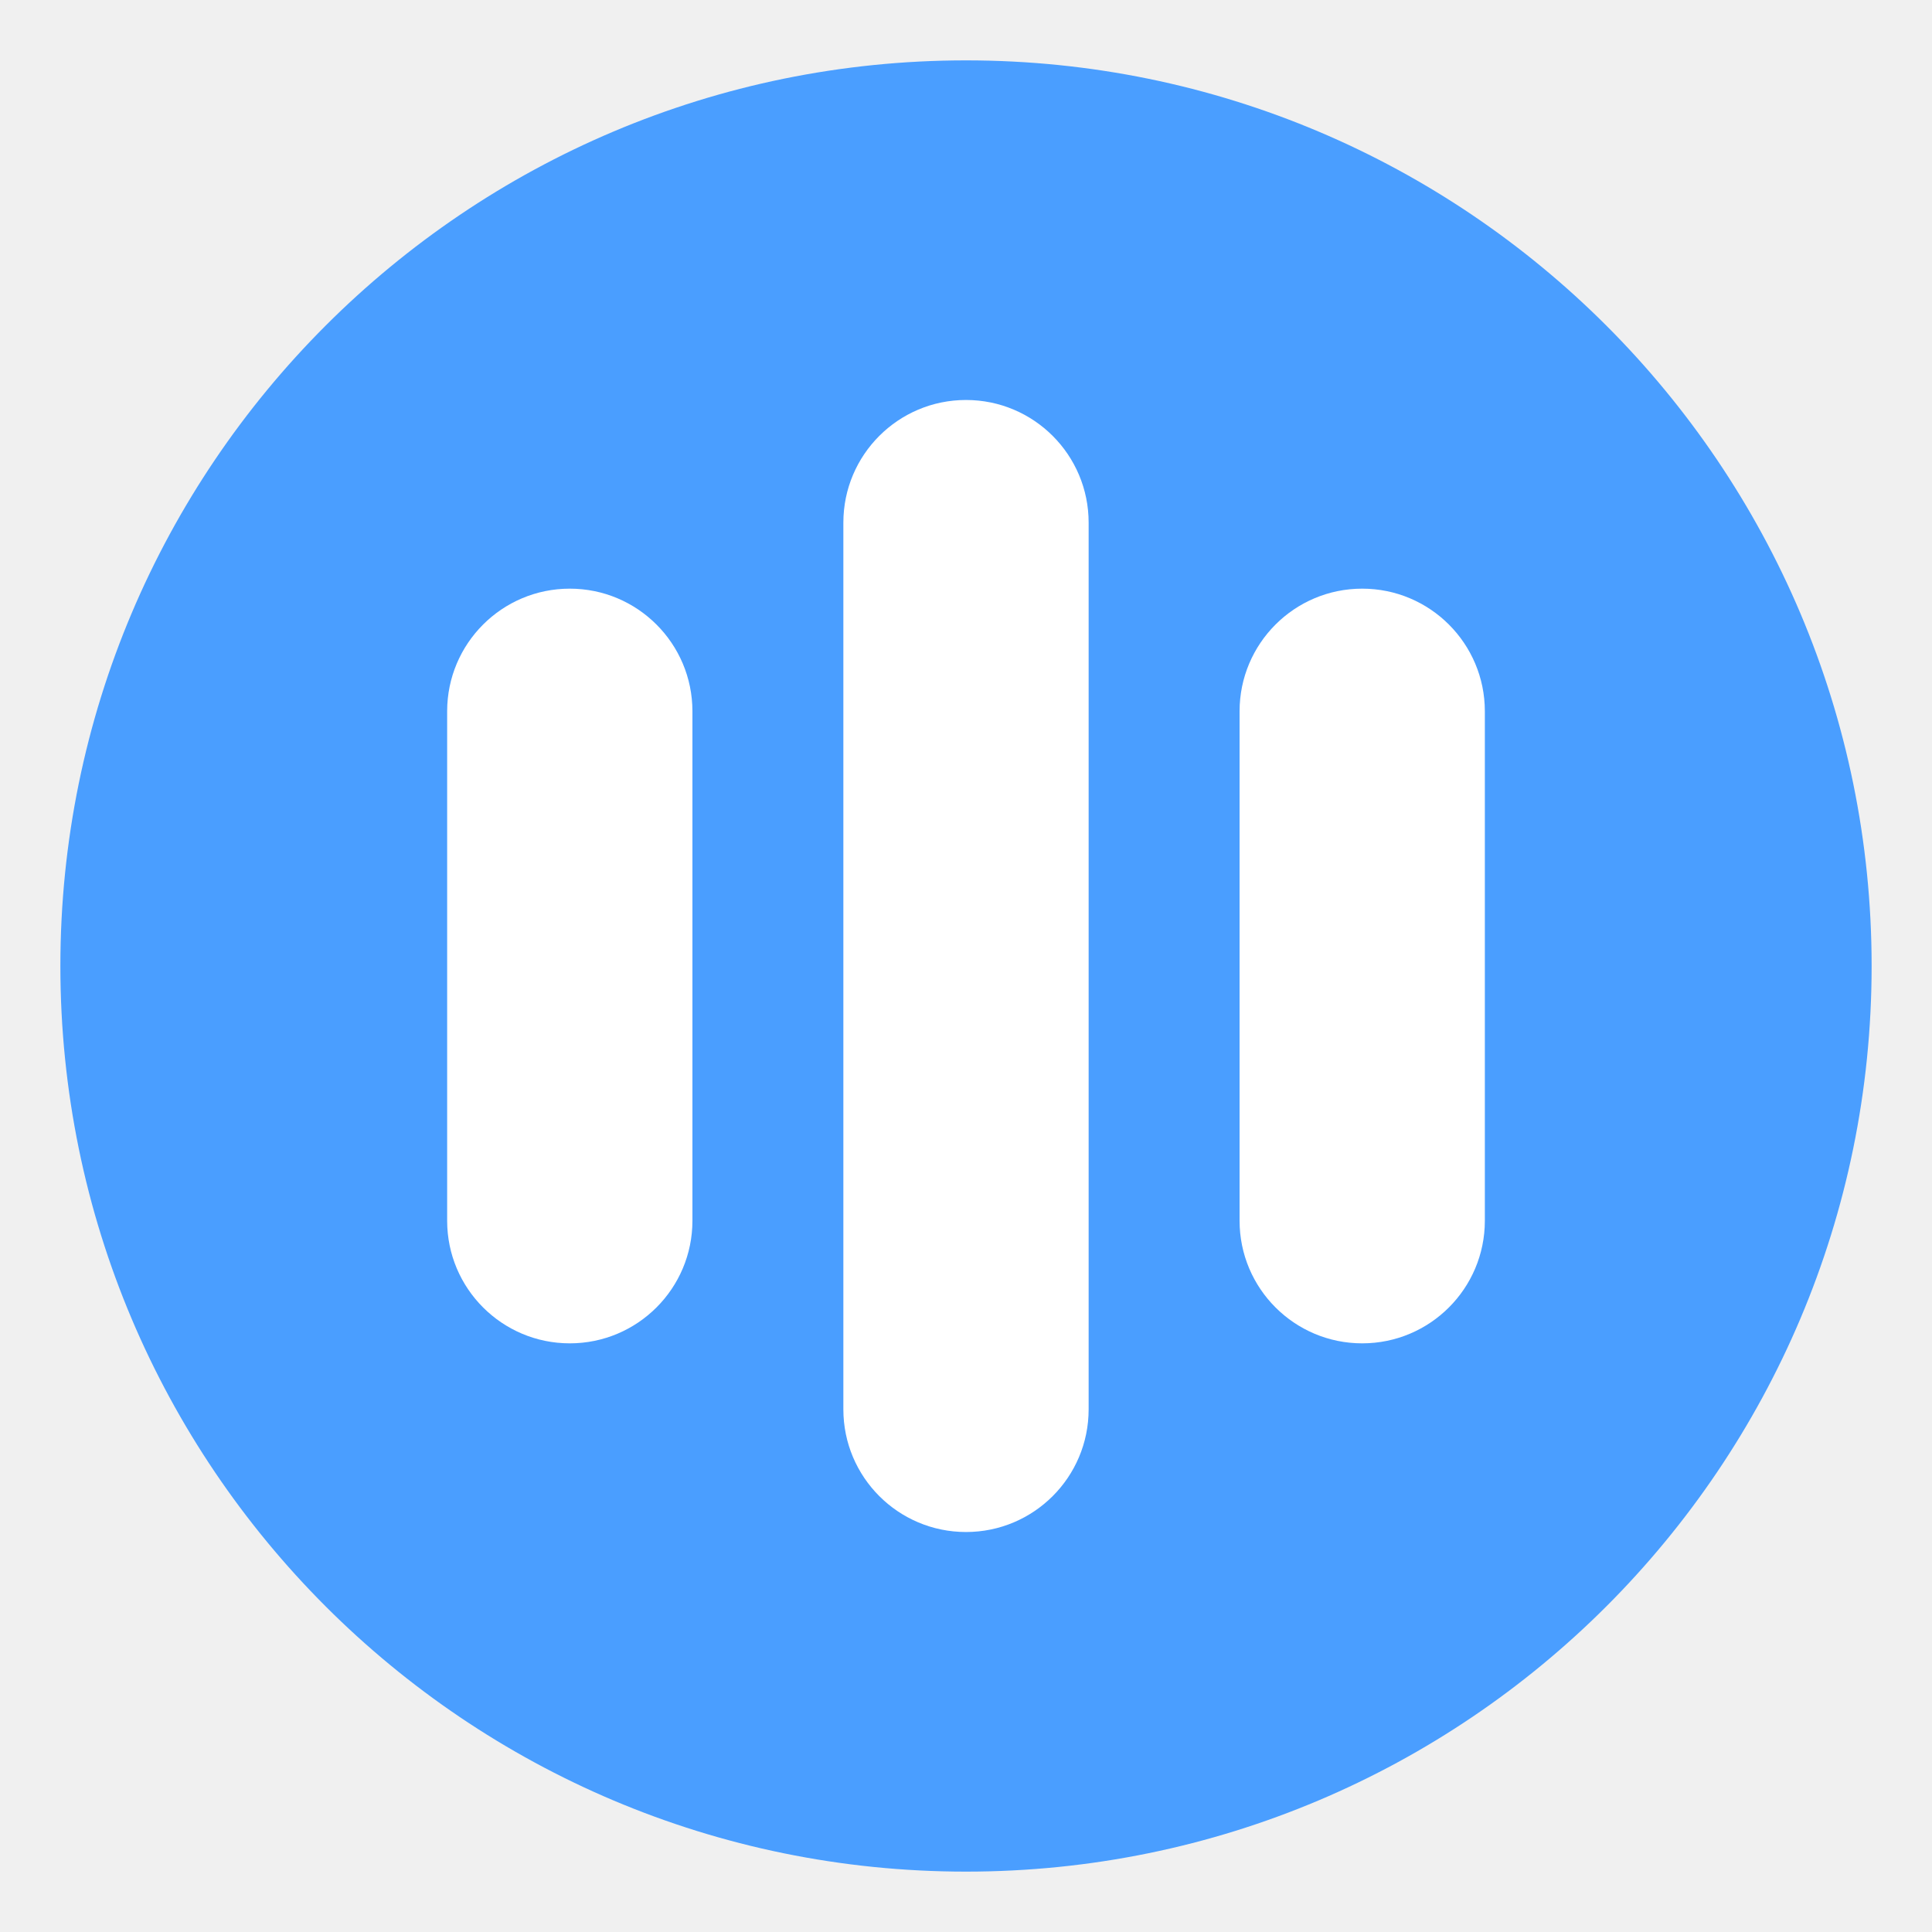
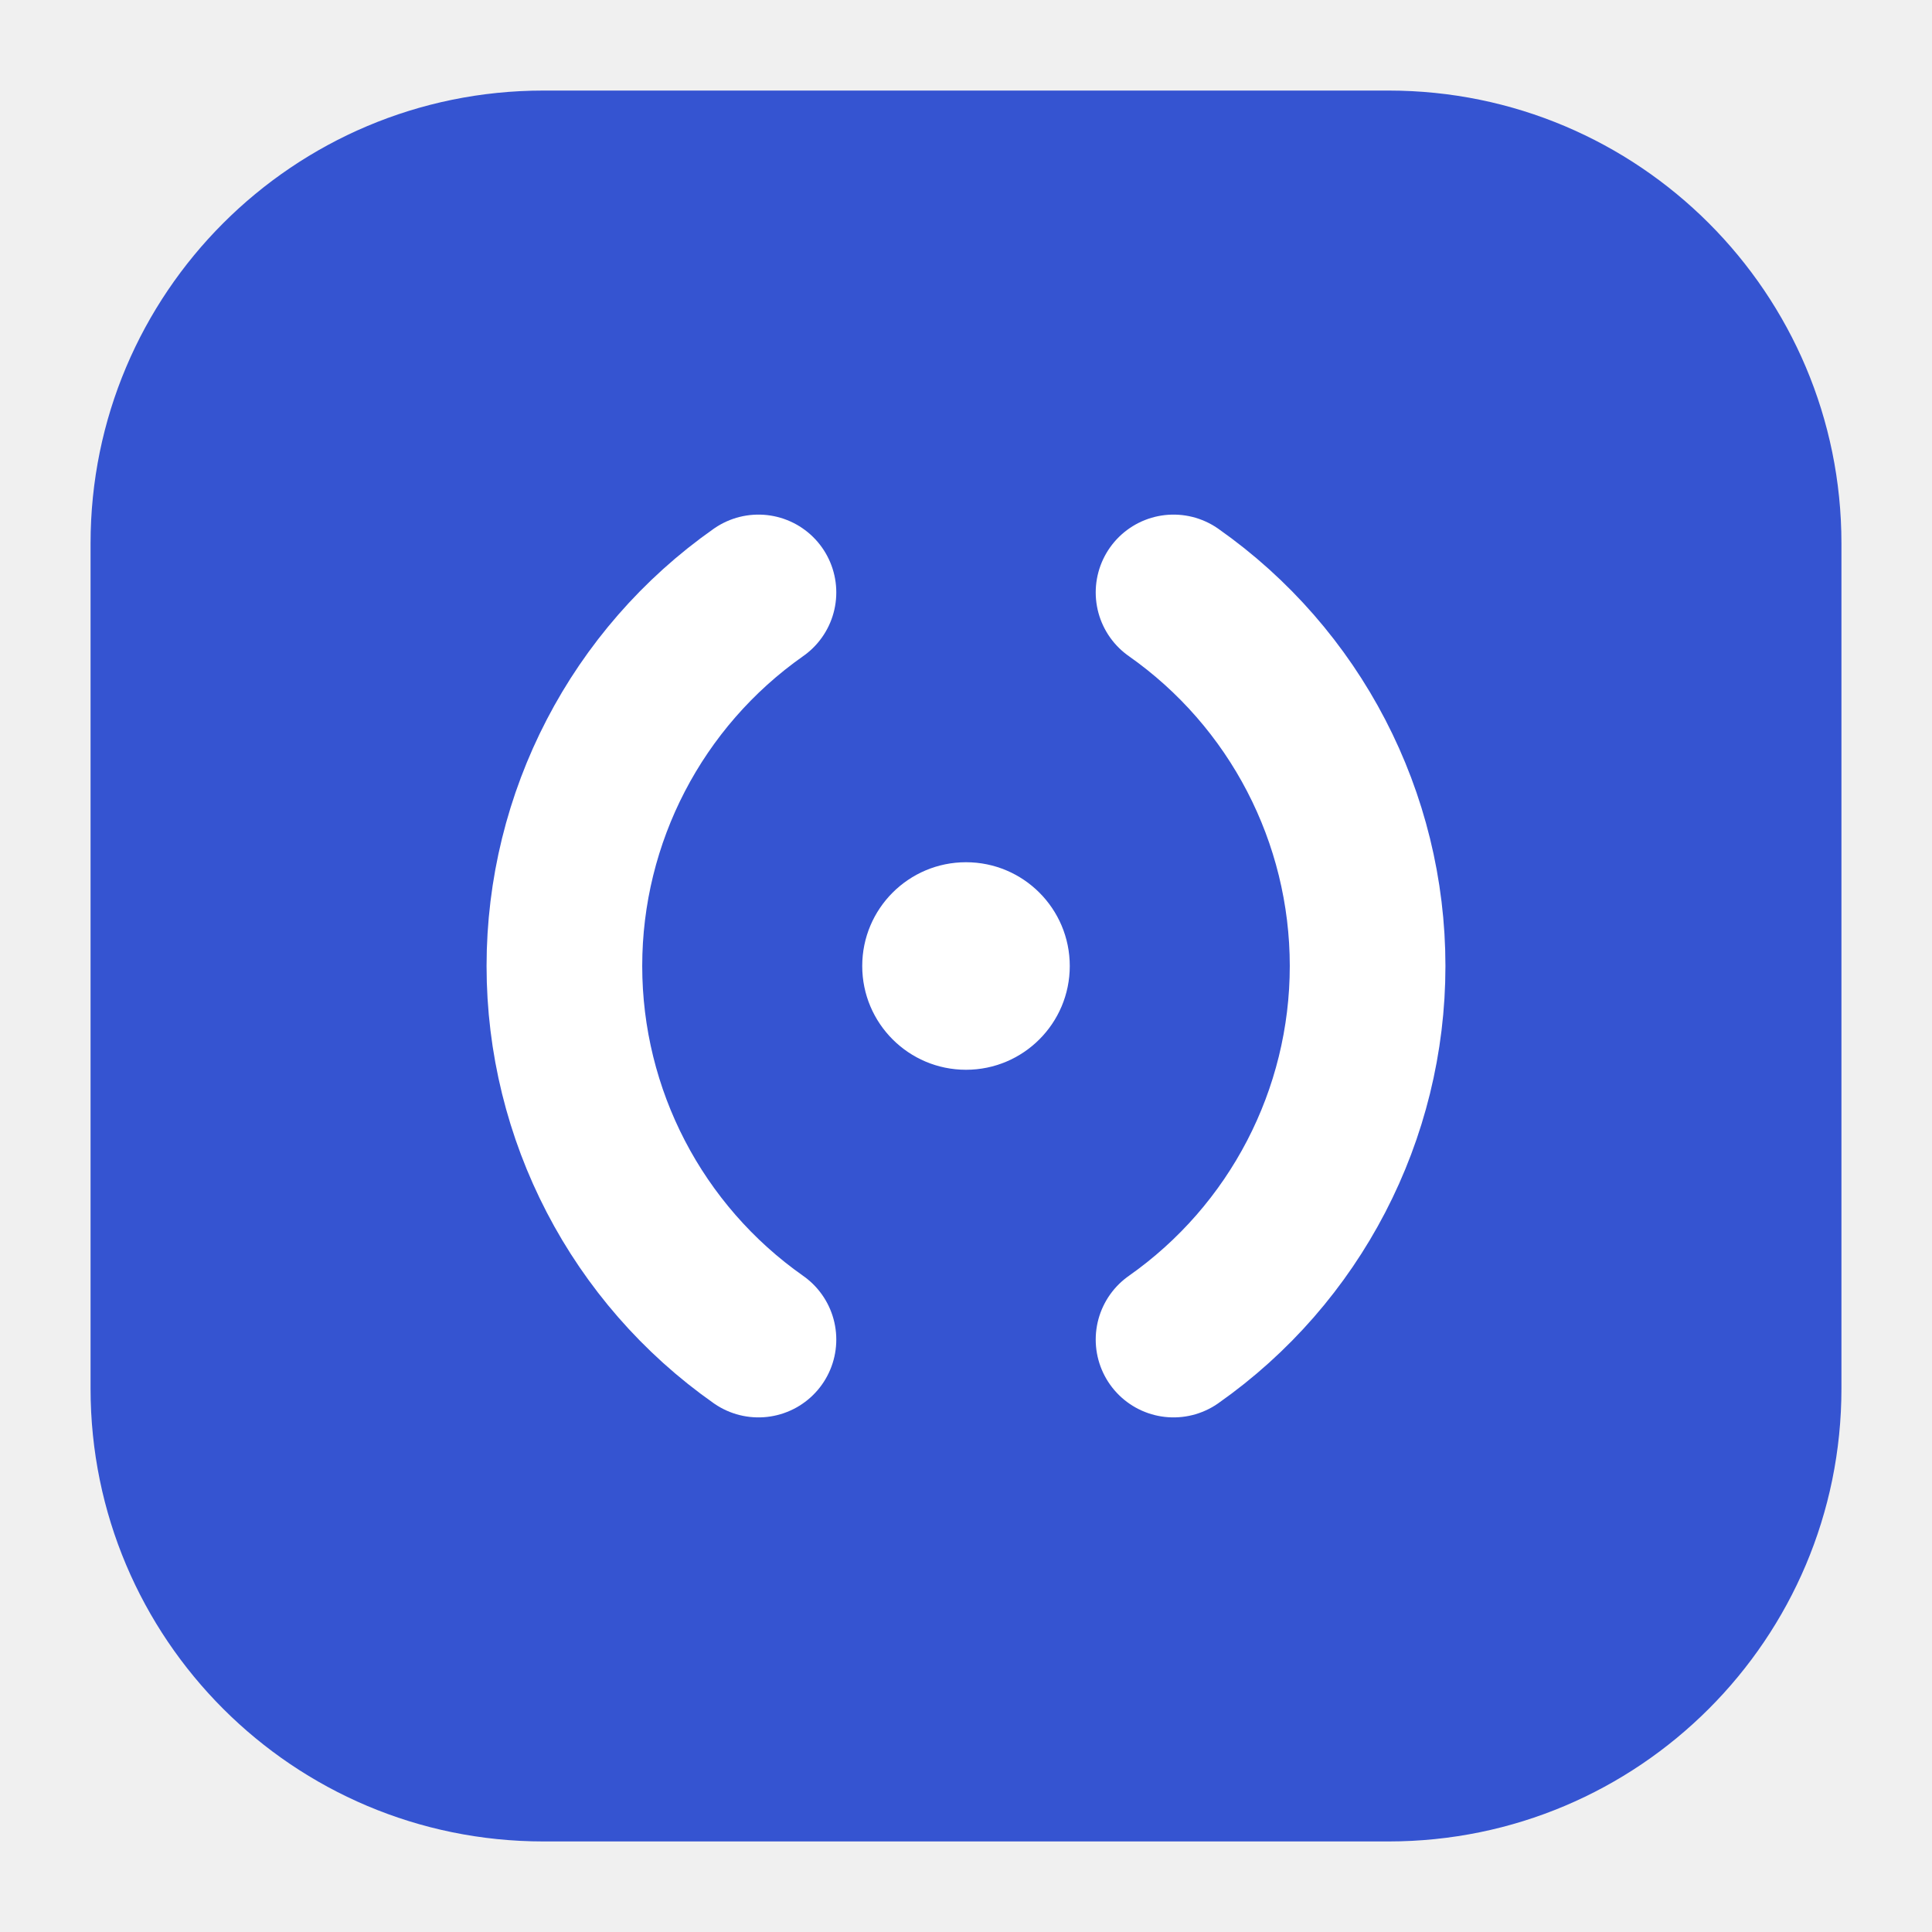
- <svg xmlns="http://www.w3.org/2000/svg" width="1024" height="1024" viewBox="0 0 1024 1024">
-   <circle cx="512" cy="512" r="480" fill="#4a9eff" />
-   <g fill="#ffffff">
-     <rect x="237" y="312" width="130" height="400" rx="65" />
-     <rect x="447" y="212" width="130" height="600" rx="65" />
-     <rect x="657" y="312" width="130" height="400" rx="65" />
+ <svg xmlns="http://www.w3.org/2000/svg" width="1024" height="1024" viewBox="0 0 64 64">
+   <rect x="3" y="3" width="58" height="58" rx="15" fill="#3554d1" />
+   <g transform="translate(10 10) scale(0.6875)">
+     <g fill="none" stroke="#ffffff" stroke-width="7.5" stroke-linecap="round">
+       <path d="M22 14A22 22 0 0 0 22 50" />
+       <path d="M42 14A22 22 0 0 1 42 50" />
+     </g>
+     <circle cx="32" cy="32" r="5" fill="#ffffff" />
  </g>
</svg>
